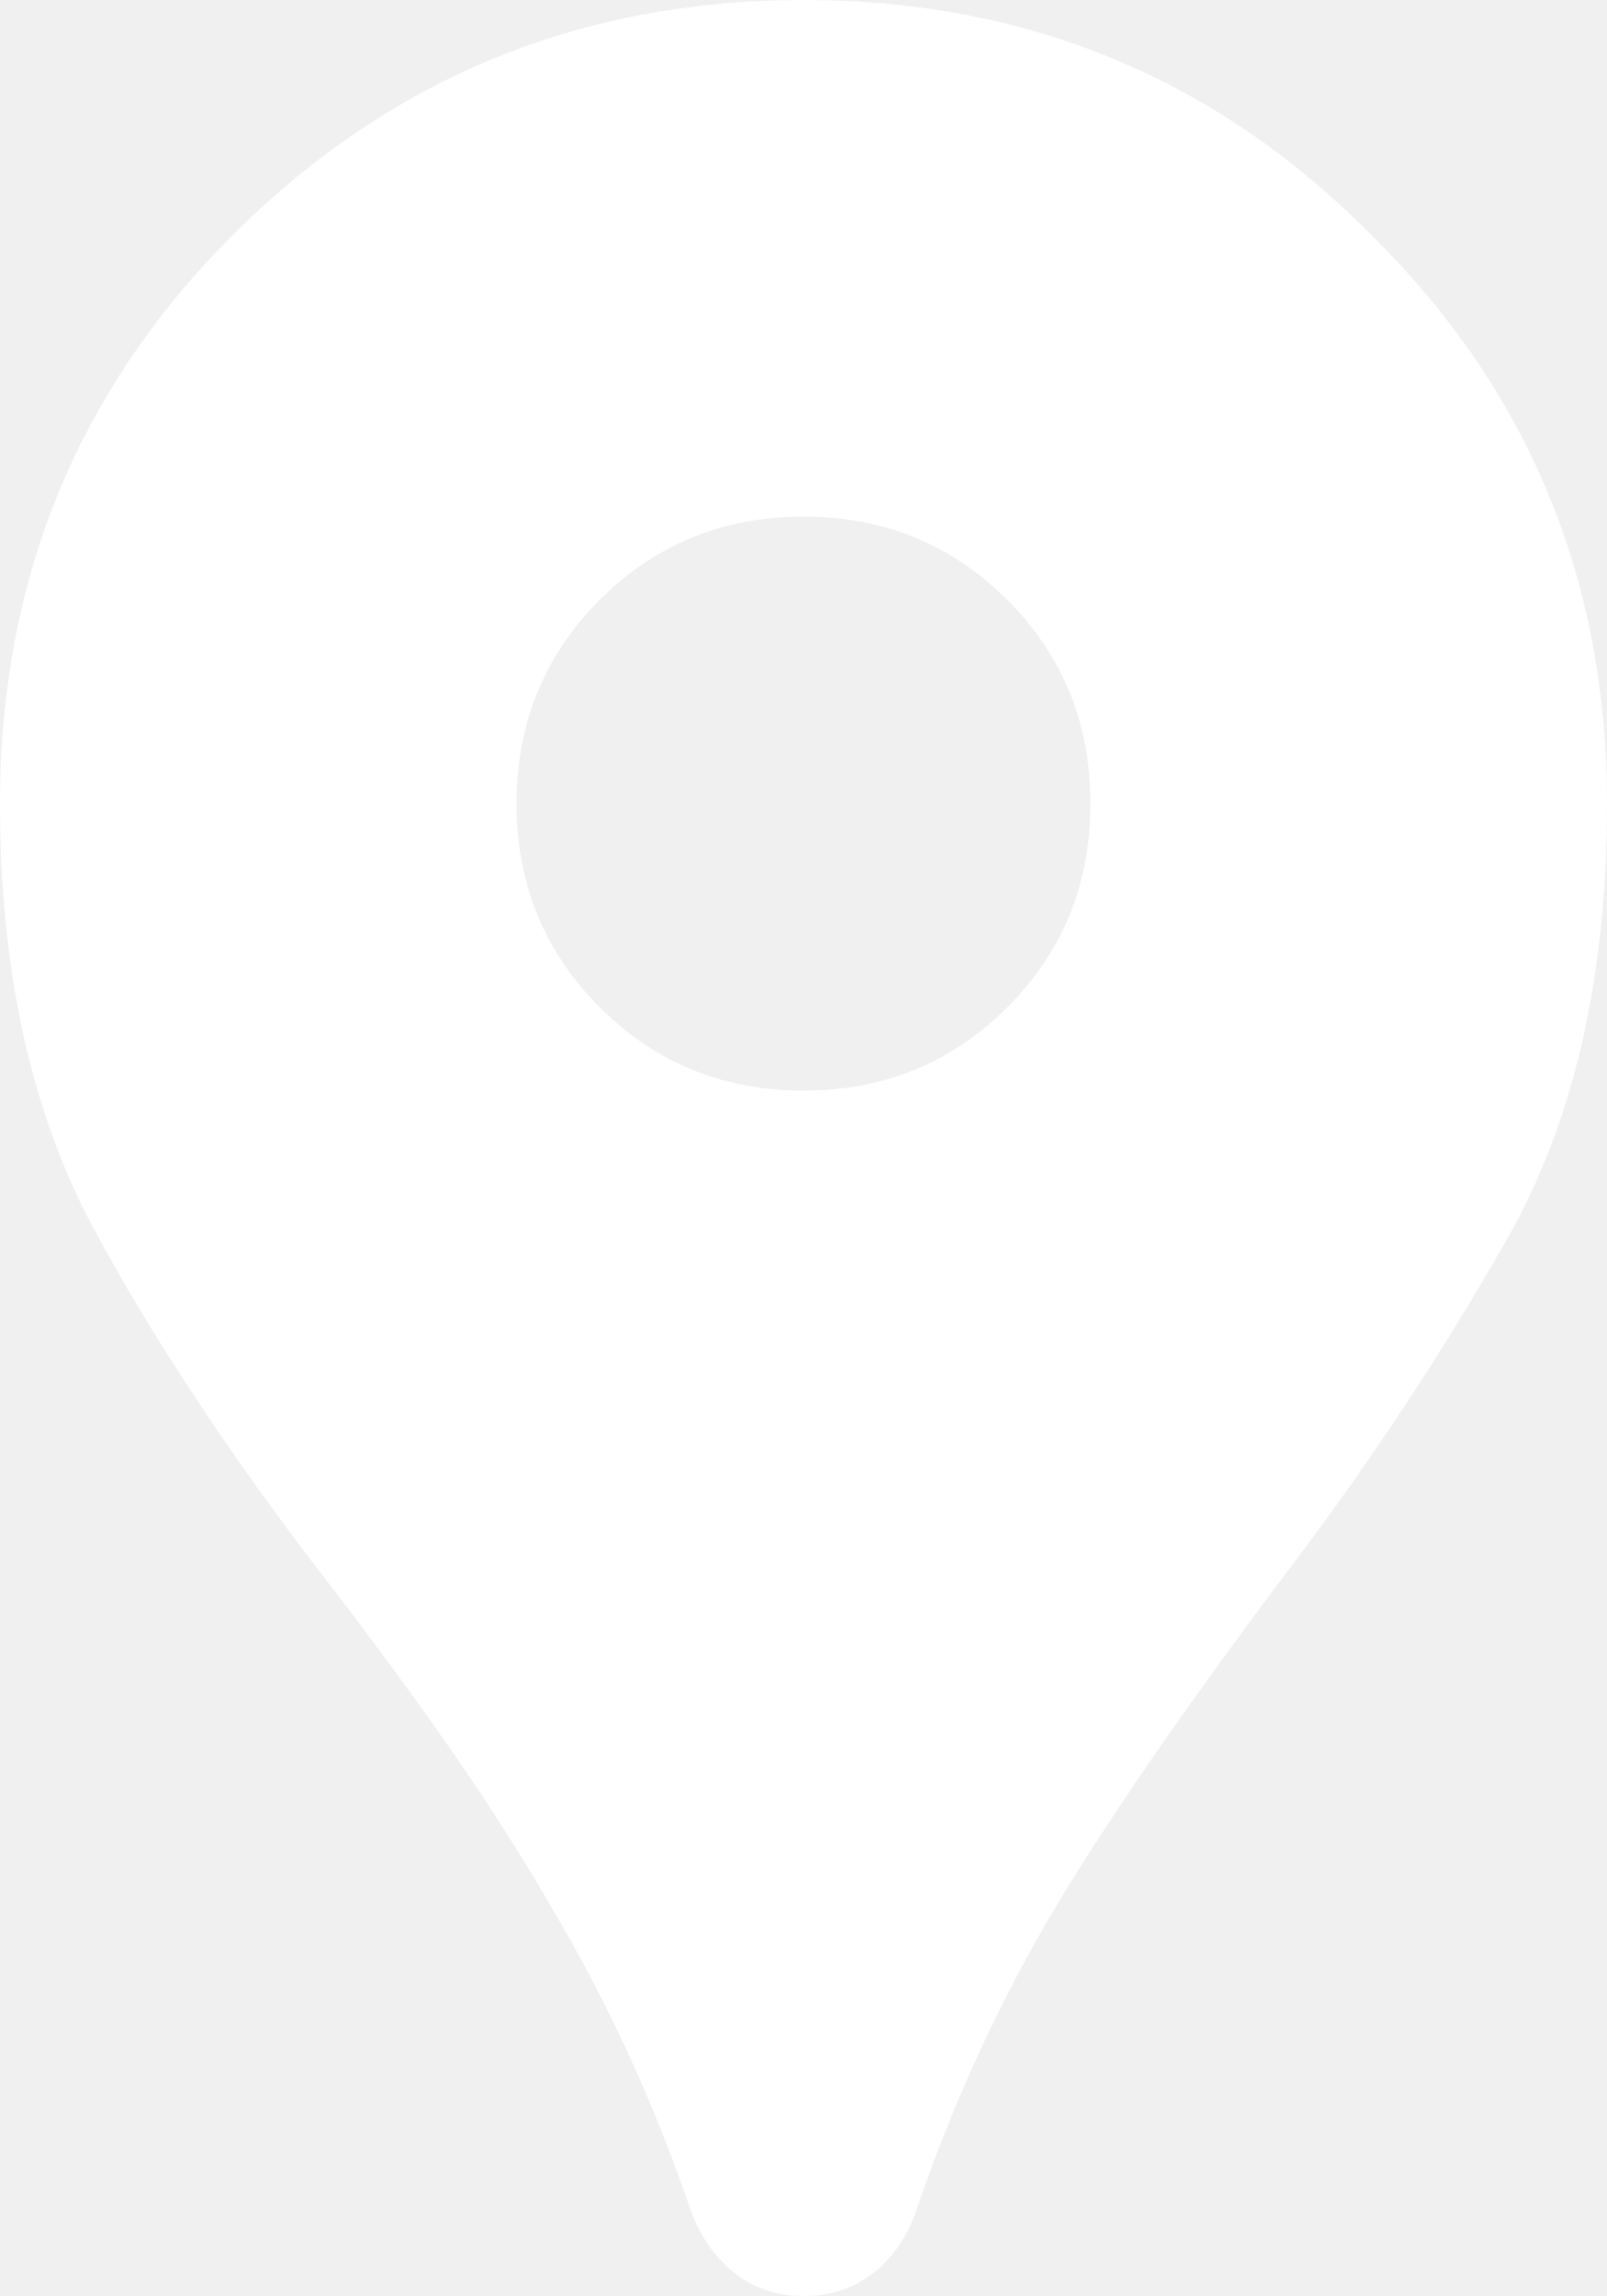
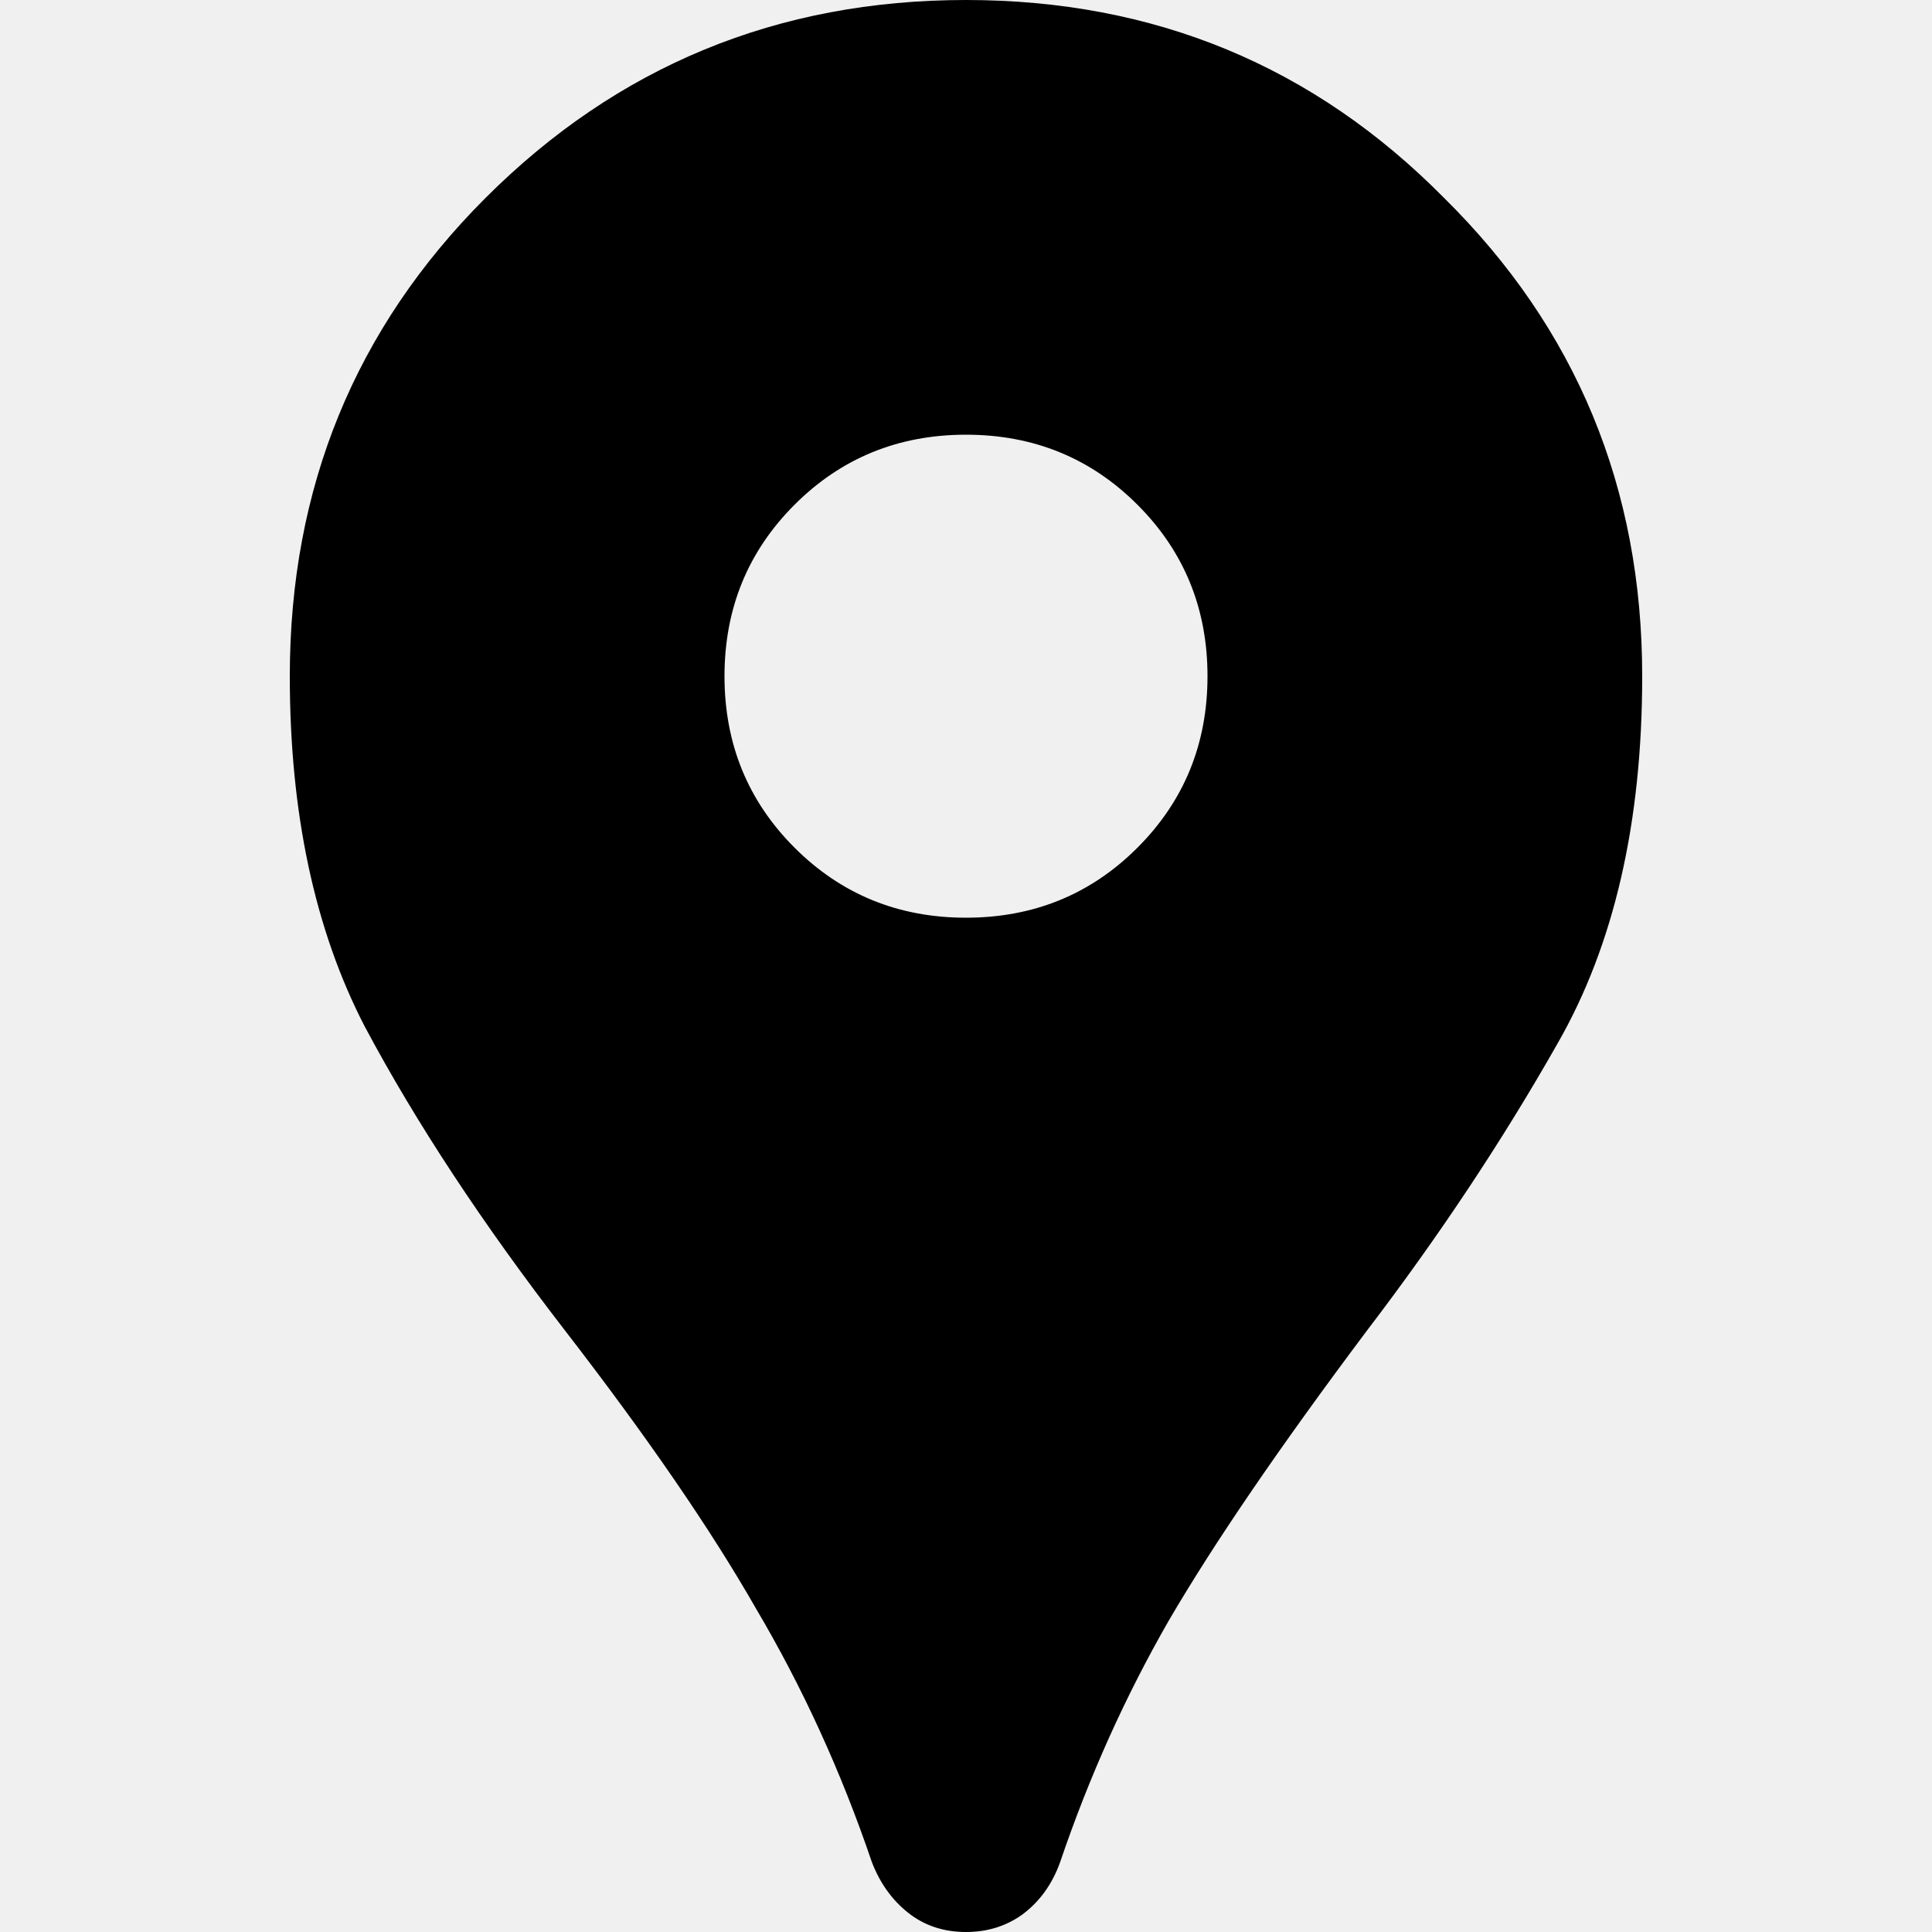
- <svg xmlns="http://www.w3.org/2000/svg" width="14" height="20" viewBox="0 0 14 20" fill="none">
-   <path d="M7 20C6.767 20 6.567 19.933 6.4 19.8C6.233 19.667 6.108 19.492 6.025 19.275C5.708 18.342 5.308 17.467 4.825 16.65C4.358 15.833 3.7 14.875 2.85 13.775C2 12.675 1.308 11.625 0.775 10.625C0.258 9.625 0 8.417 0 7C0 5.05 0.675 3.4 2.025 2.05C3.392 0.683 5.05 0 7 0C8.95 0 10.6 0.683 11.95 2.05C13.317 3.4 14 5.05 14 7C14 8.517 13.708 9.783 13.125 10.8C12.558 11.8 11.9 12.792 11.15 13.775C10.25 14.975 9.567 15.975 9.1 16.775C8.65 17.558 8.275 18.392 7.975 19.275C7.892 19.508 7.758 19.692 7.575 19.825C7.408 19.942 7.217 20 7 20ZM7 9.5C7.7 9.5 8.292 9.258 8.775 8.775C9.258 8.292 9.5 7.7 9.5 7C9.5 6.3 9.258 5.708 8.775 5.225C8.292 4.742 7.7 4.5 7 4.5C6.3 4.5 5.708 4.742 5.225 5.225C4.742 5.708 4.5 6.3 4.5 7C4.5 7.7 4.742 8.292 5.225 8.775C5.708 9.258 6.3 9.5 7 9.5Z" fill="white" />
+ <svg xmlns="http://www.w3.org/2000/svg" width="20" height="20" viewBox="0 0 14 20">
+   <path d="M7 20C6.767 20 6.567 19.933 6.4 19.8C6.233 19.667 6.108 19.492 6.025 19.275C5.708 18.342 5.308 17.467 4.825 16.65C4.358 15.833 3.7 14.875 2.85 13.775C2 12.675 1.308 11.625 0.775 10.625C0.258 9.625 0 8.417 0 7C0 5.05 0.675 3.4 2.025 2.05C3.392 0.683 5.05 0 7 0C8.95 0 10.6 0.683 11.95 2.05C13.317 3.4 14 5.05 14 7C14 8.517 13.708 9.783 13.125 10.8C12.558 11.8 11.9 12.792 11.15 13.775C10.25 14.975 9.567 15.975 9.1 16.775C8.65 17.558 8.275 18.392 7.975 19.275C7.892 19.508 7.758 19.692 7.575 19.825C7.408 19.942 7.217 20 7 20ZM7 9.5C7.7 9.5 8.292 9.258 8.775 8.775C9.258 8.292 9.5 7.7 9.5 7C9.5 6.3 9.258 5.708 8.775 5.225C8.292 4.742 7.7 4.5 7 4.5C6.3 4.5 5.708 4.742 5.225 5.225C4.742 5.708 4.5 6.3 4.5 7C4.5 7.7 4.742 8.292 5.225 8.775C5.708 9.258 6.3 9.5 7 9.5Z" />
</svg>
